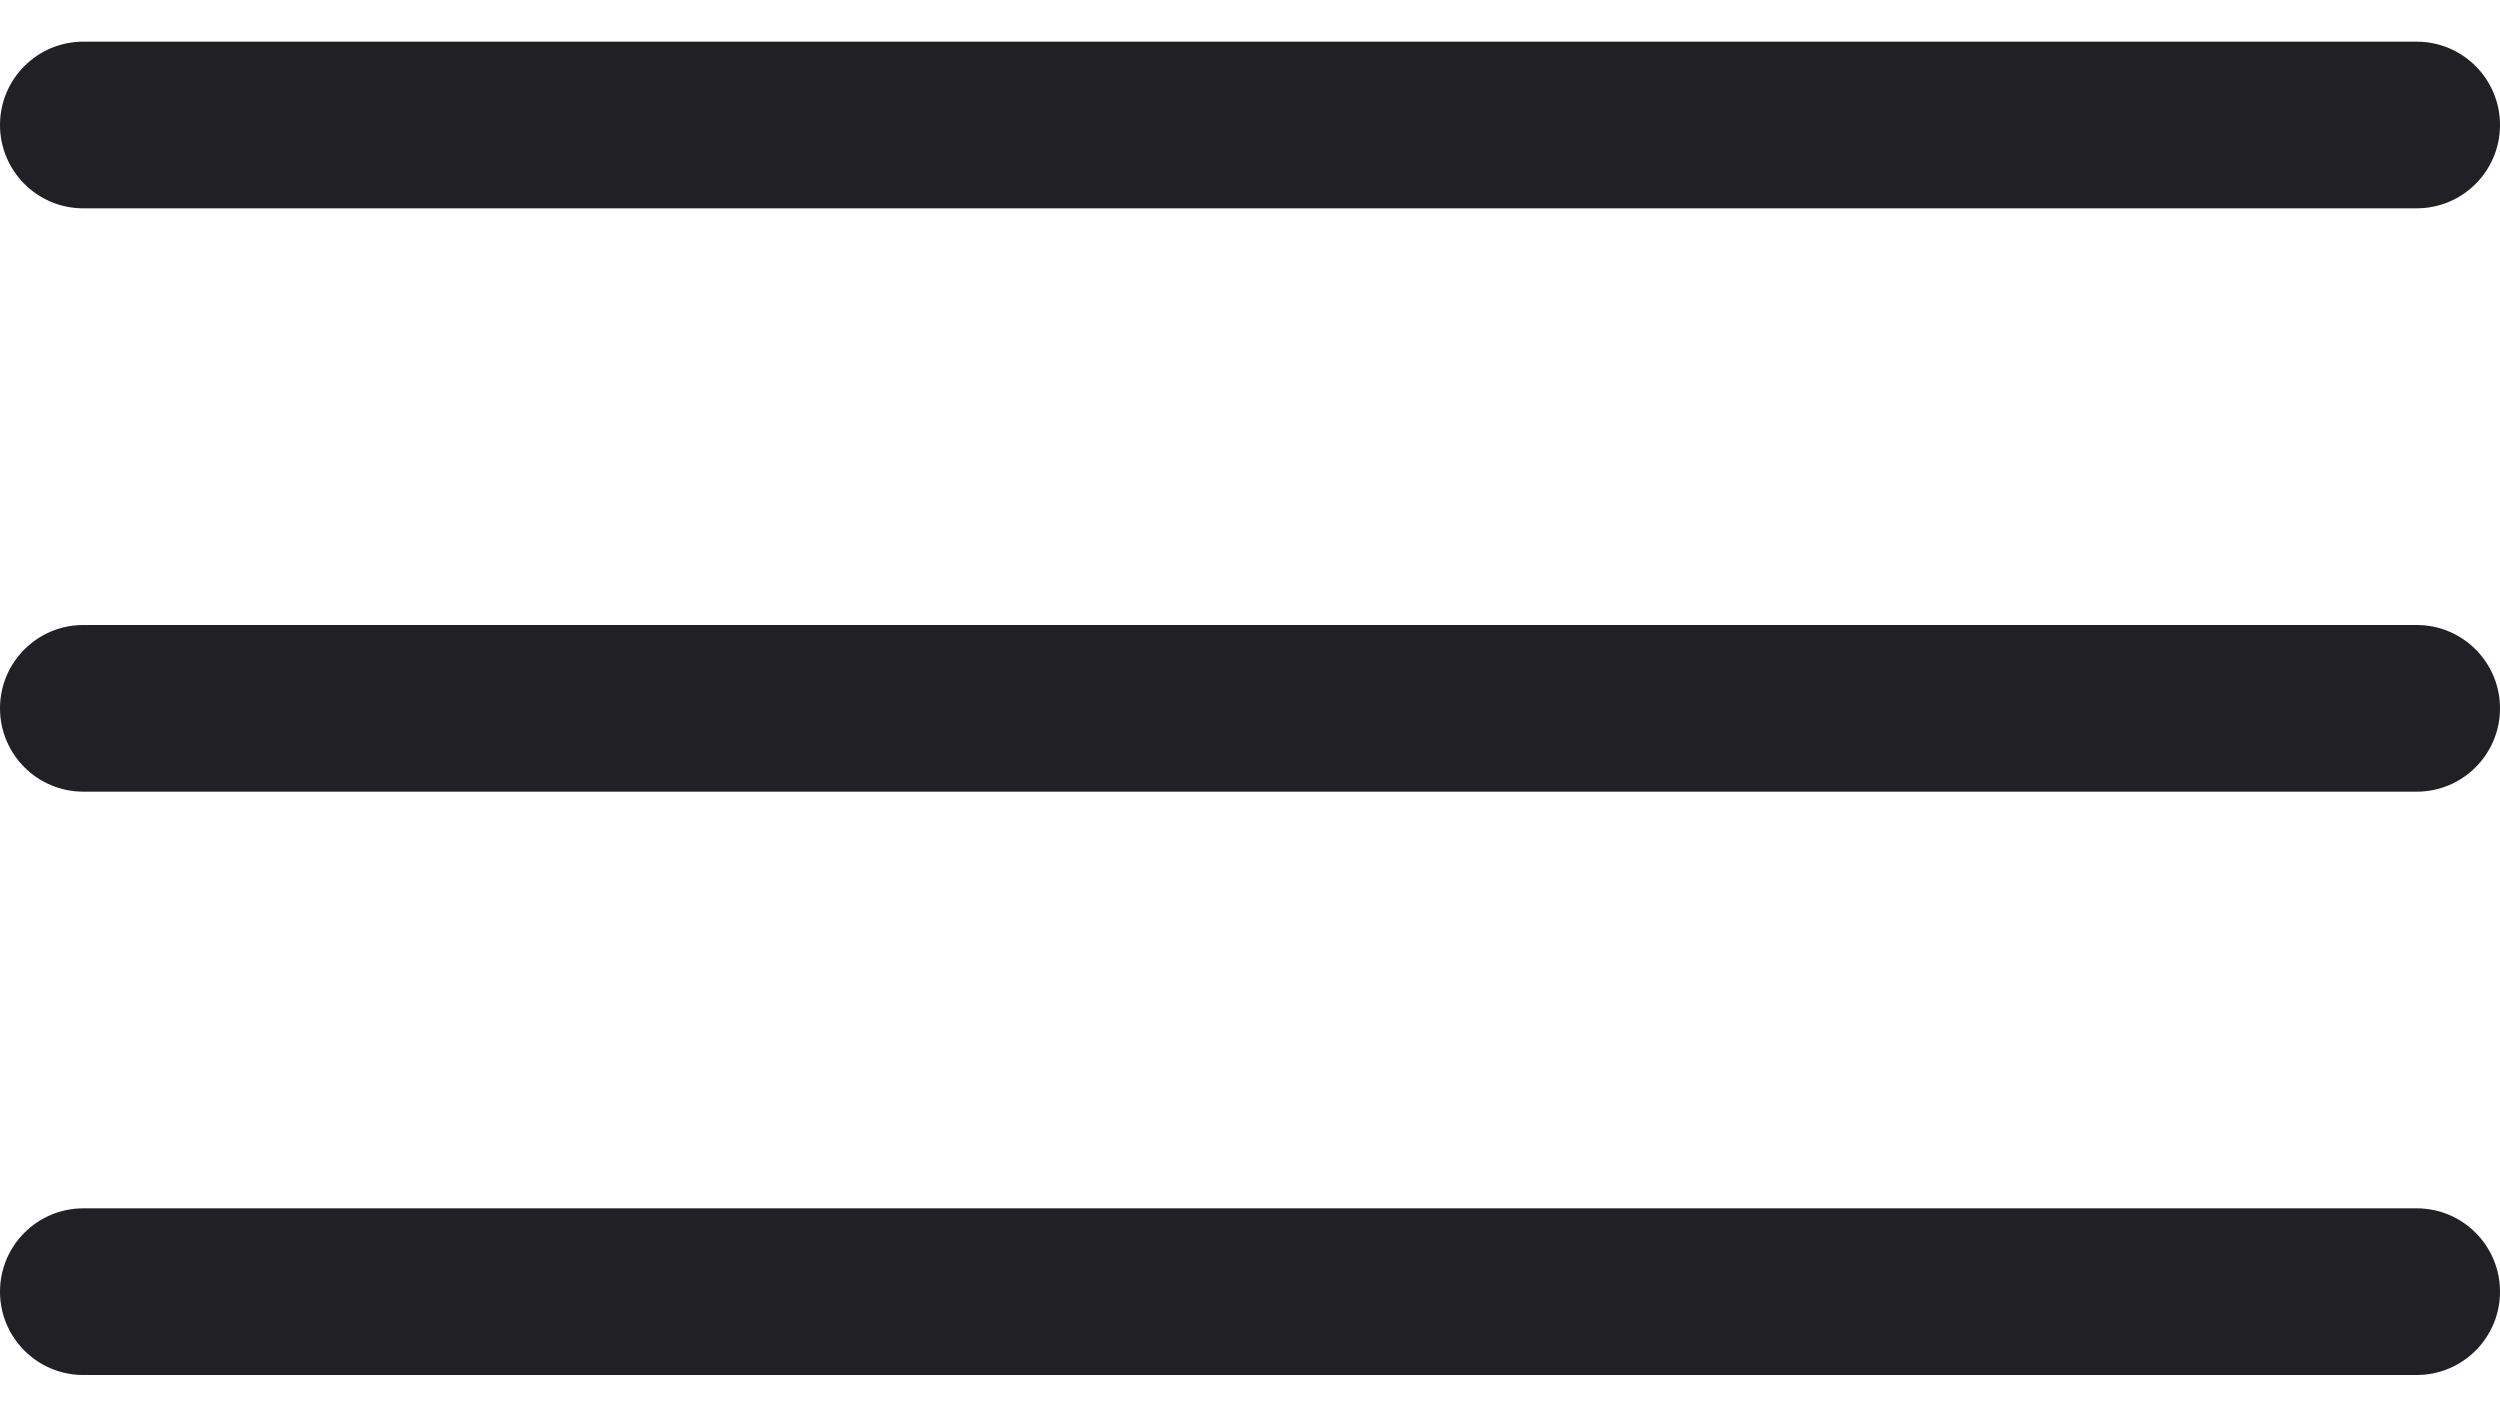
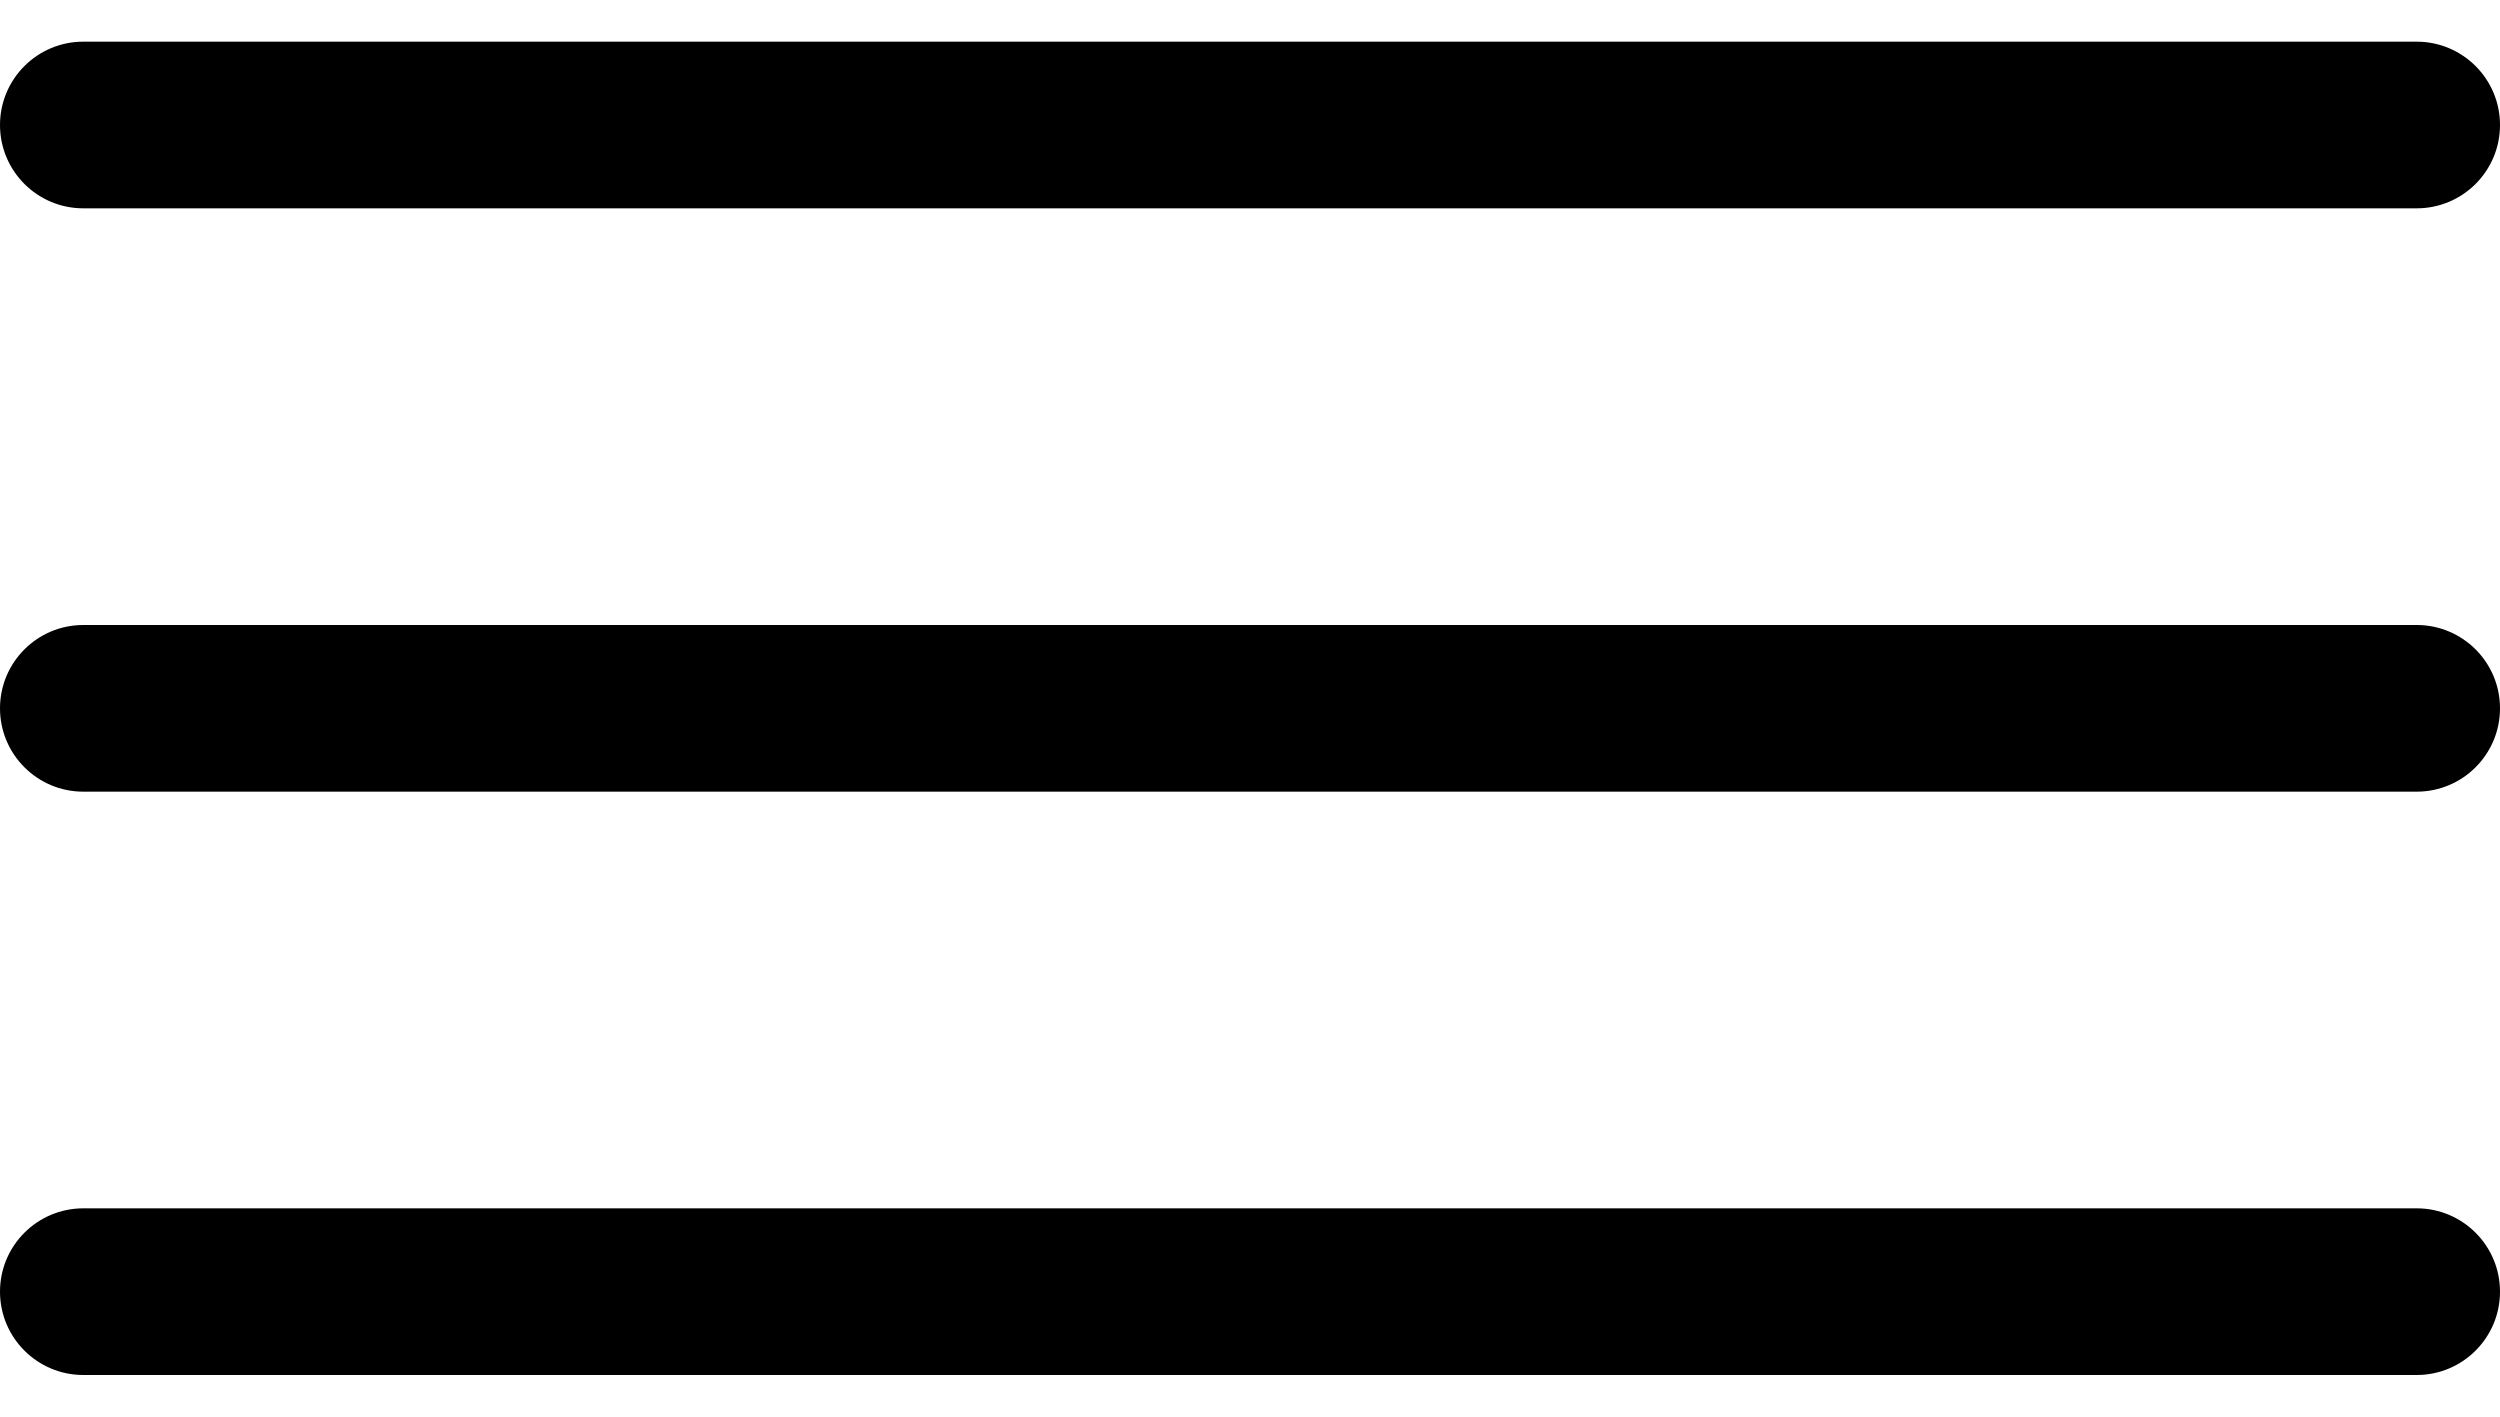
- <svg xmlns="http://www.w3.org/2000/svg" width="30" height="17" fill="none">
-   <rect y=".5" width="30" height="2" rx="1" fill="#202025" />
-   <rect y="7.5" width="30" height="2" rx="1" fill="#202025" />
-   <rect y="14.5" width="30" height="2" rx="1" fill="#202025" />
+ <svg xmlns="http://www.w3.org/2000/svg" width="30" height="17">
+   <rect y=".5" width="30" height="2" rx="1" />
+   <rect y="7.5" width="30" height="2" rx="1" />
+   <rect y="14.5" width="30" height="2" rx="1" />
</svg>
